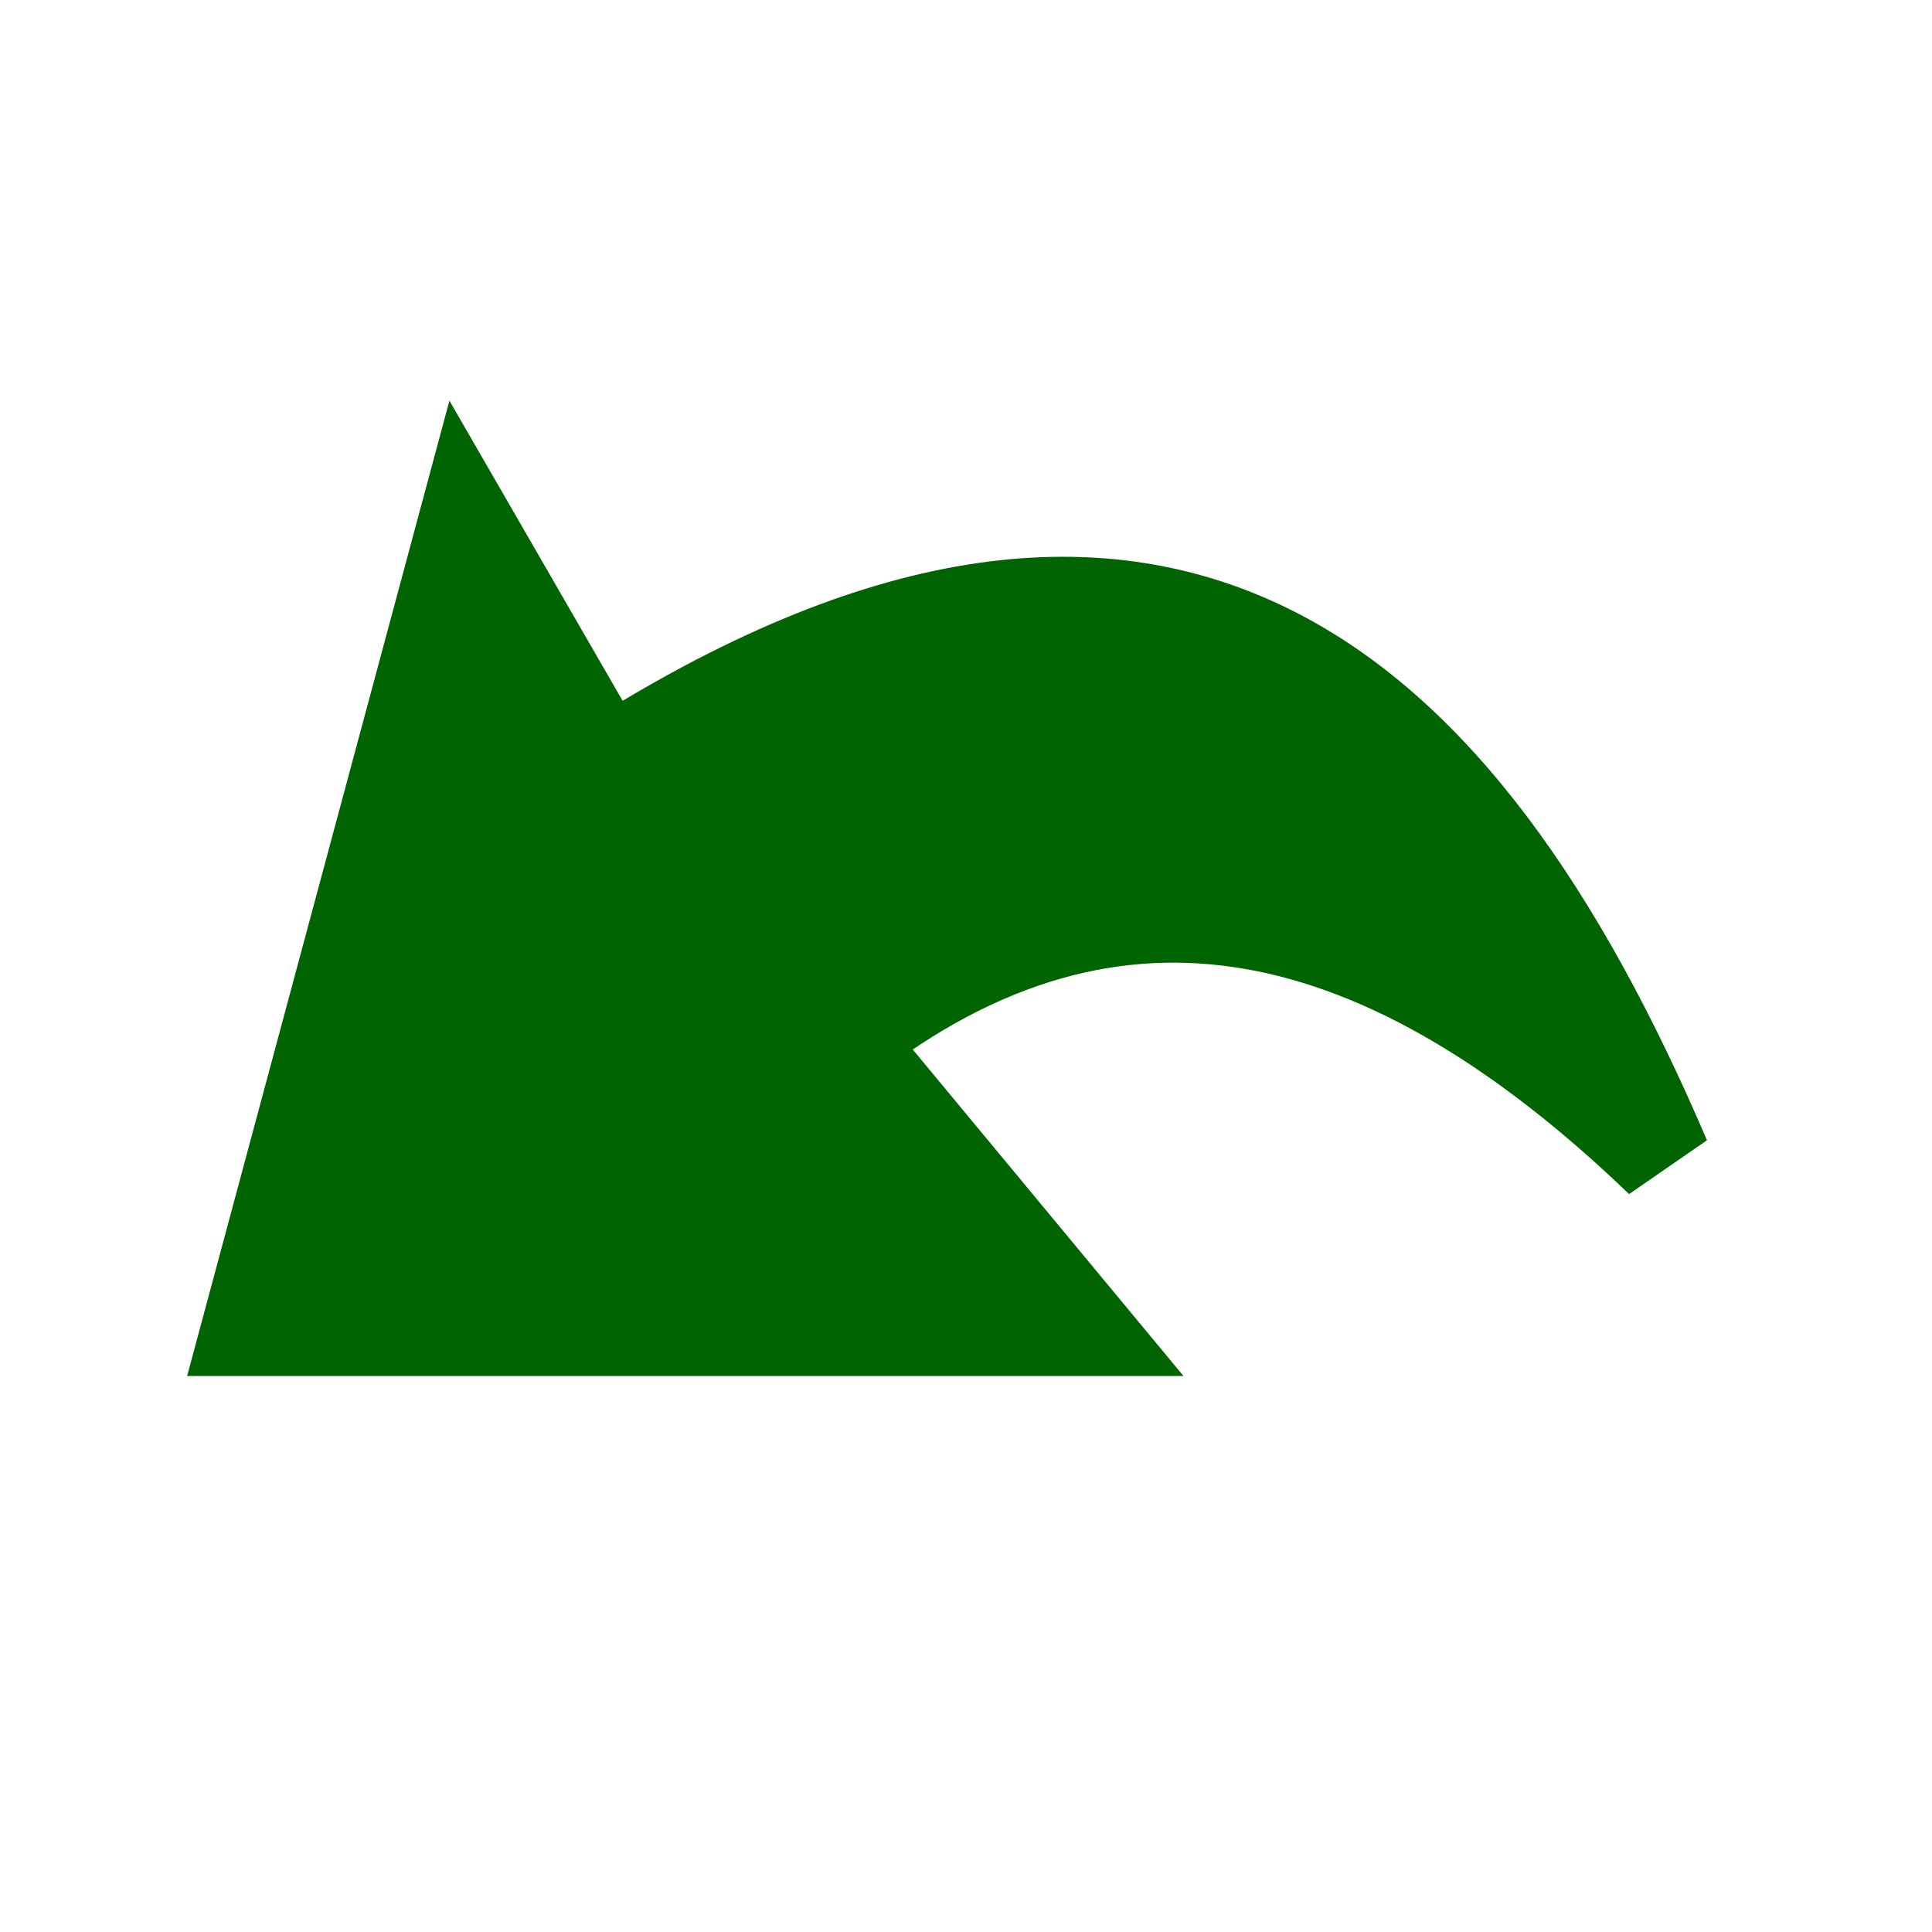
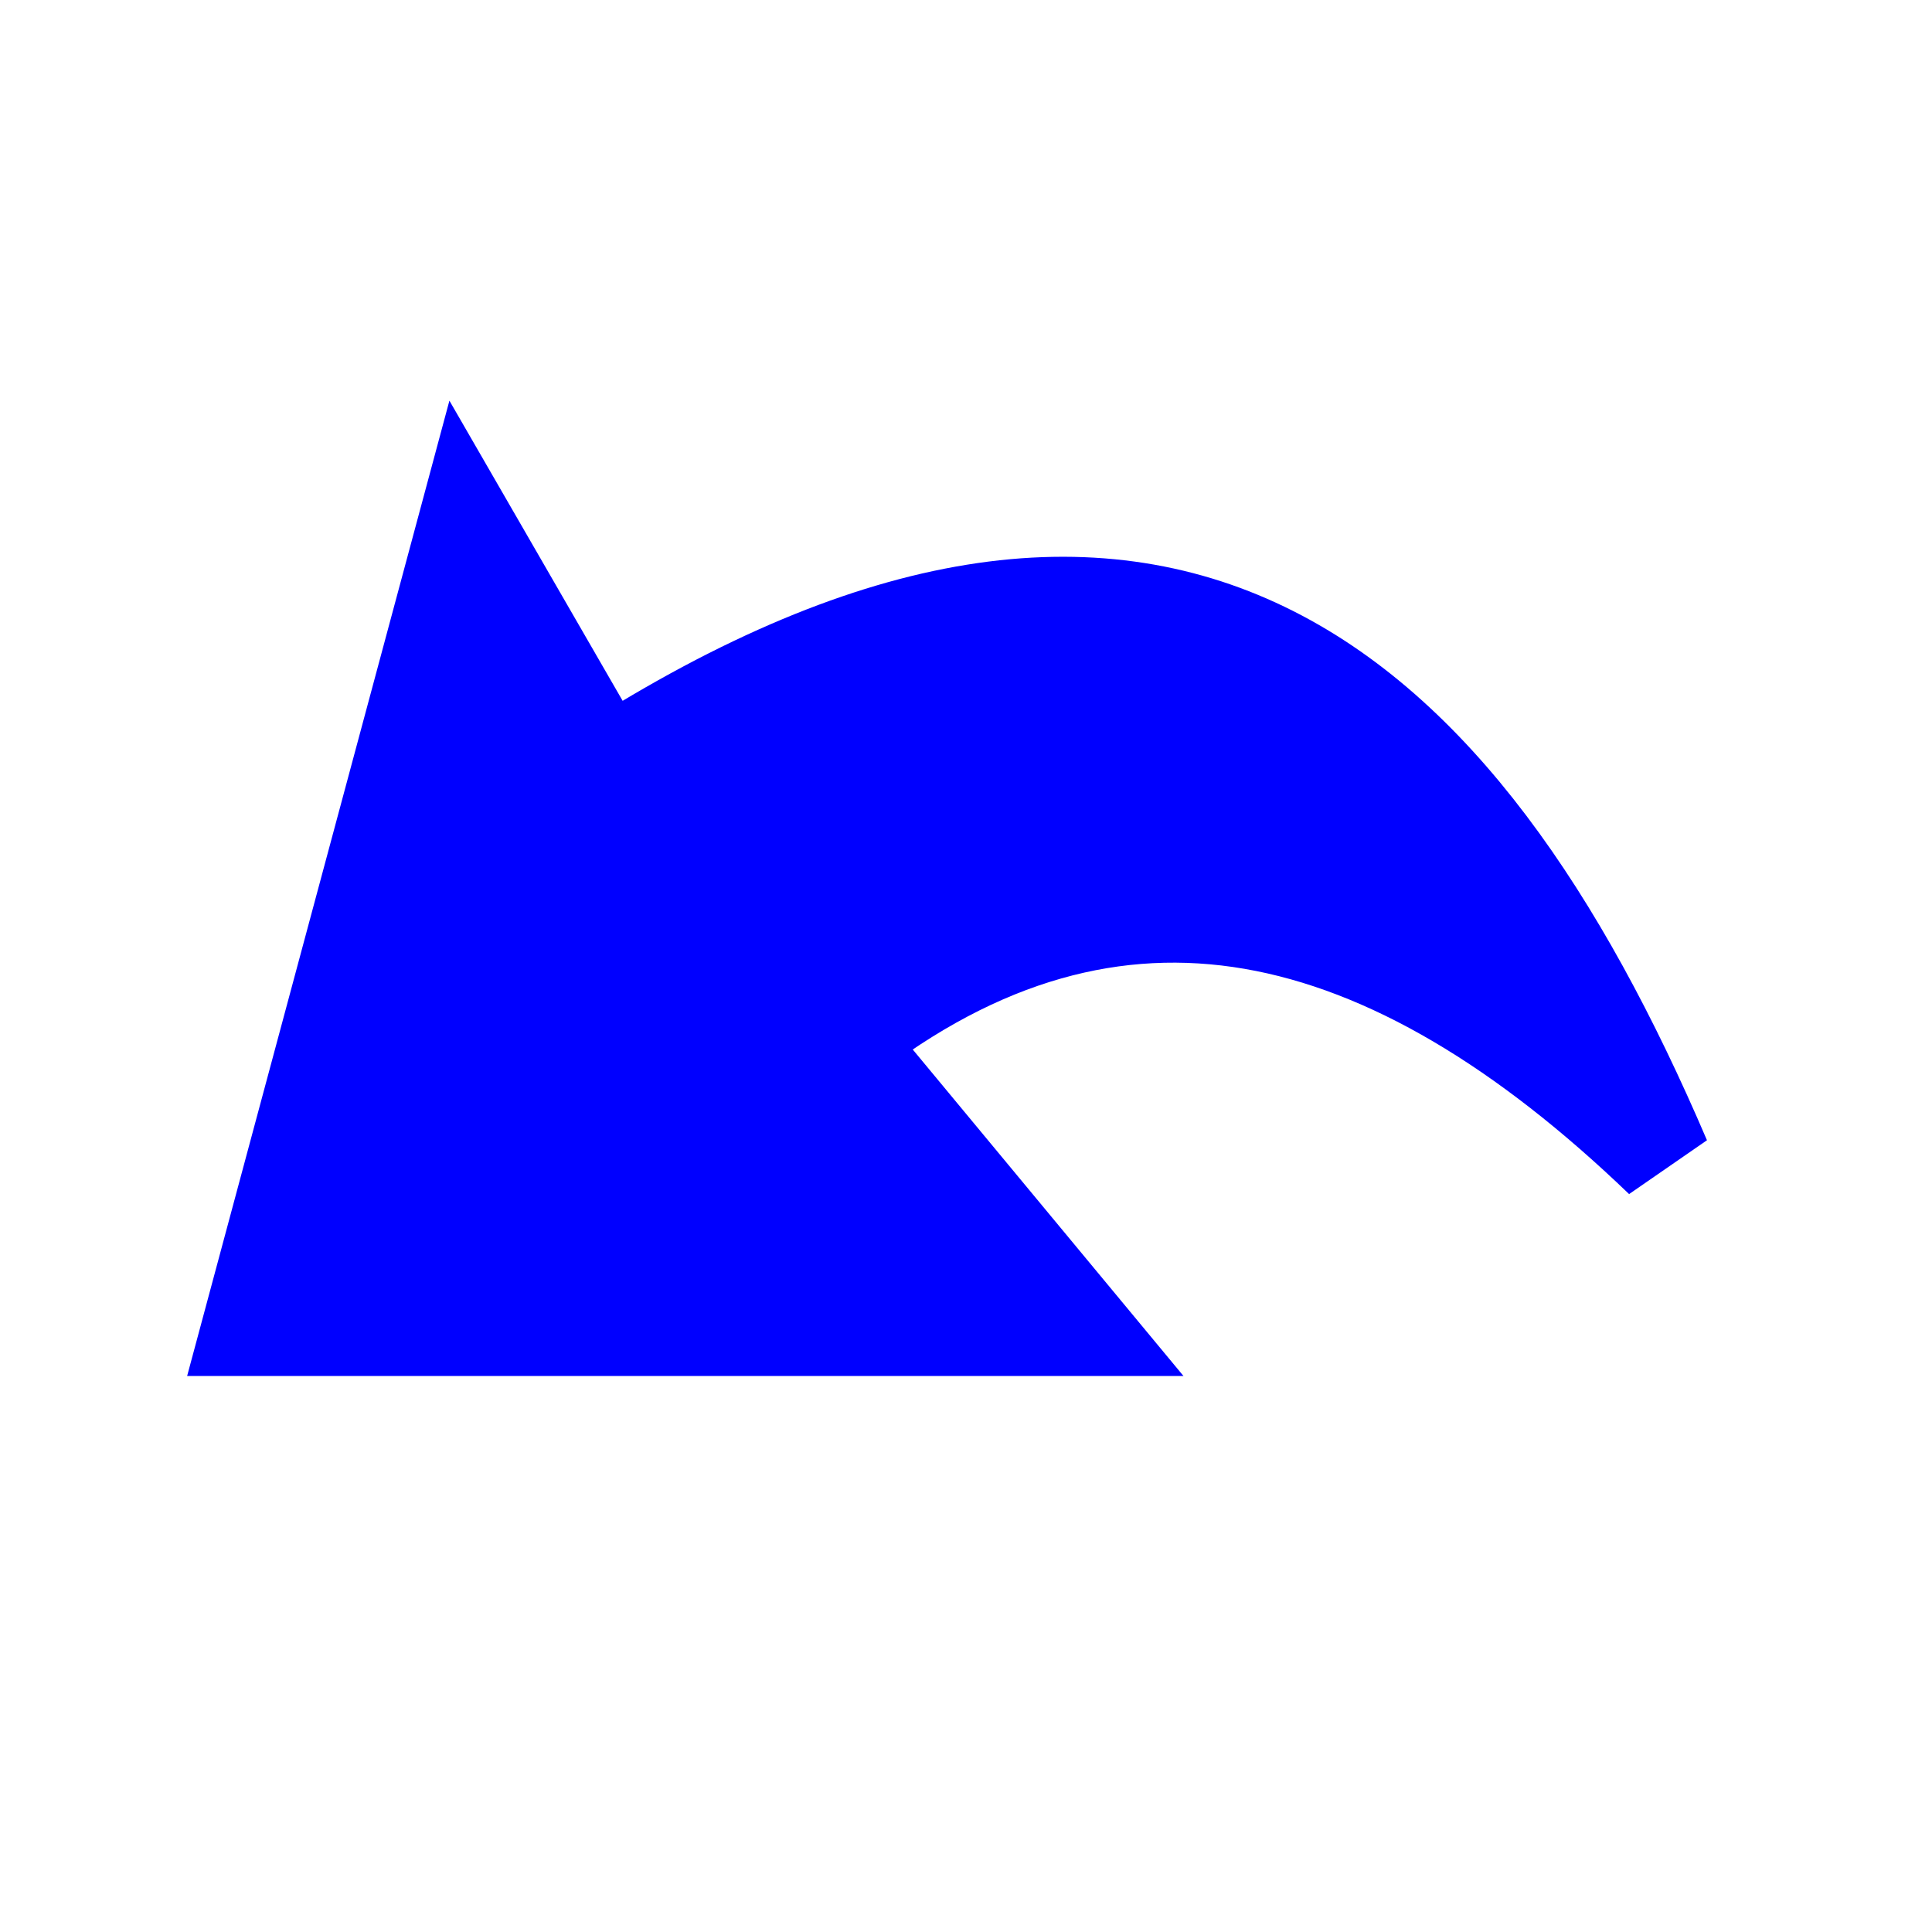
- <svg xmlns="http://www.w3.org/2000/svg" viewBox="0 0 100 100" width="1080px" height="1080px" stroke="rgb(0,100,0)" stroke-width="5" fill="rgb(0,100,0)">
+ <svg xmlns="http://www.w3.org/2000/svg" viewBox="0 0 100 100" width="1080px" height="1080px" stroke="rgb(0,0,255)" stroke-width="5" fill="rgb(0,0,255)">
  <path d="M 55.936 68.721 L 12.947 68.721 L 24.11 27.21 L 31.351 39.756 C 59.902 21.49 75.354 35.005 86.054 60.003 C 71.896 46.397 57.778 42.799 43.62 53.869 L 55.936 68.721 z" />
</svg>
